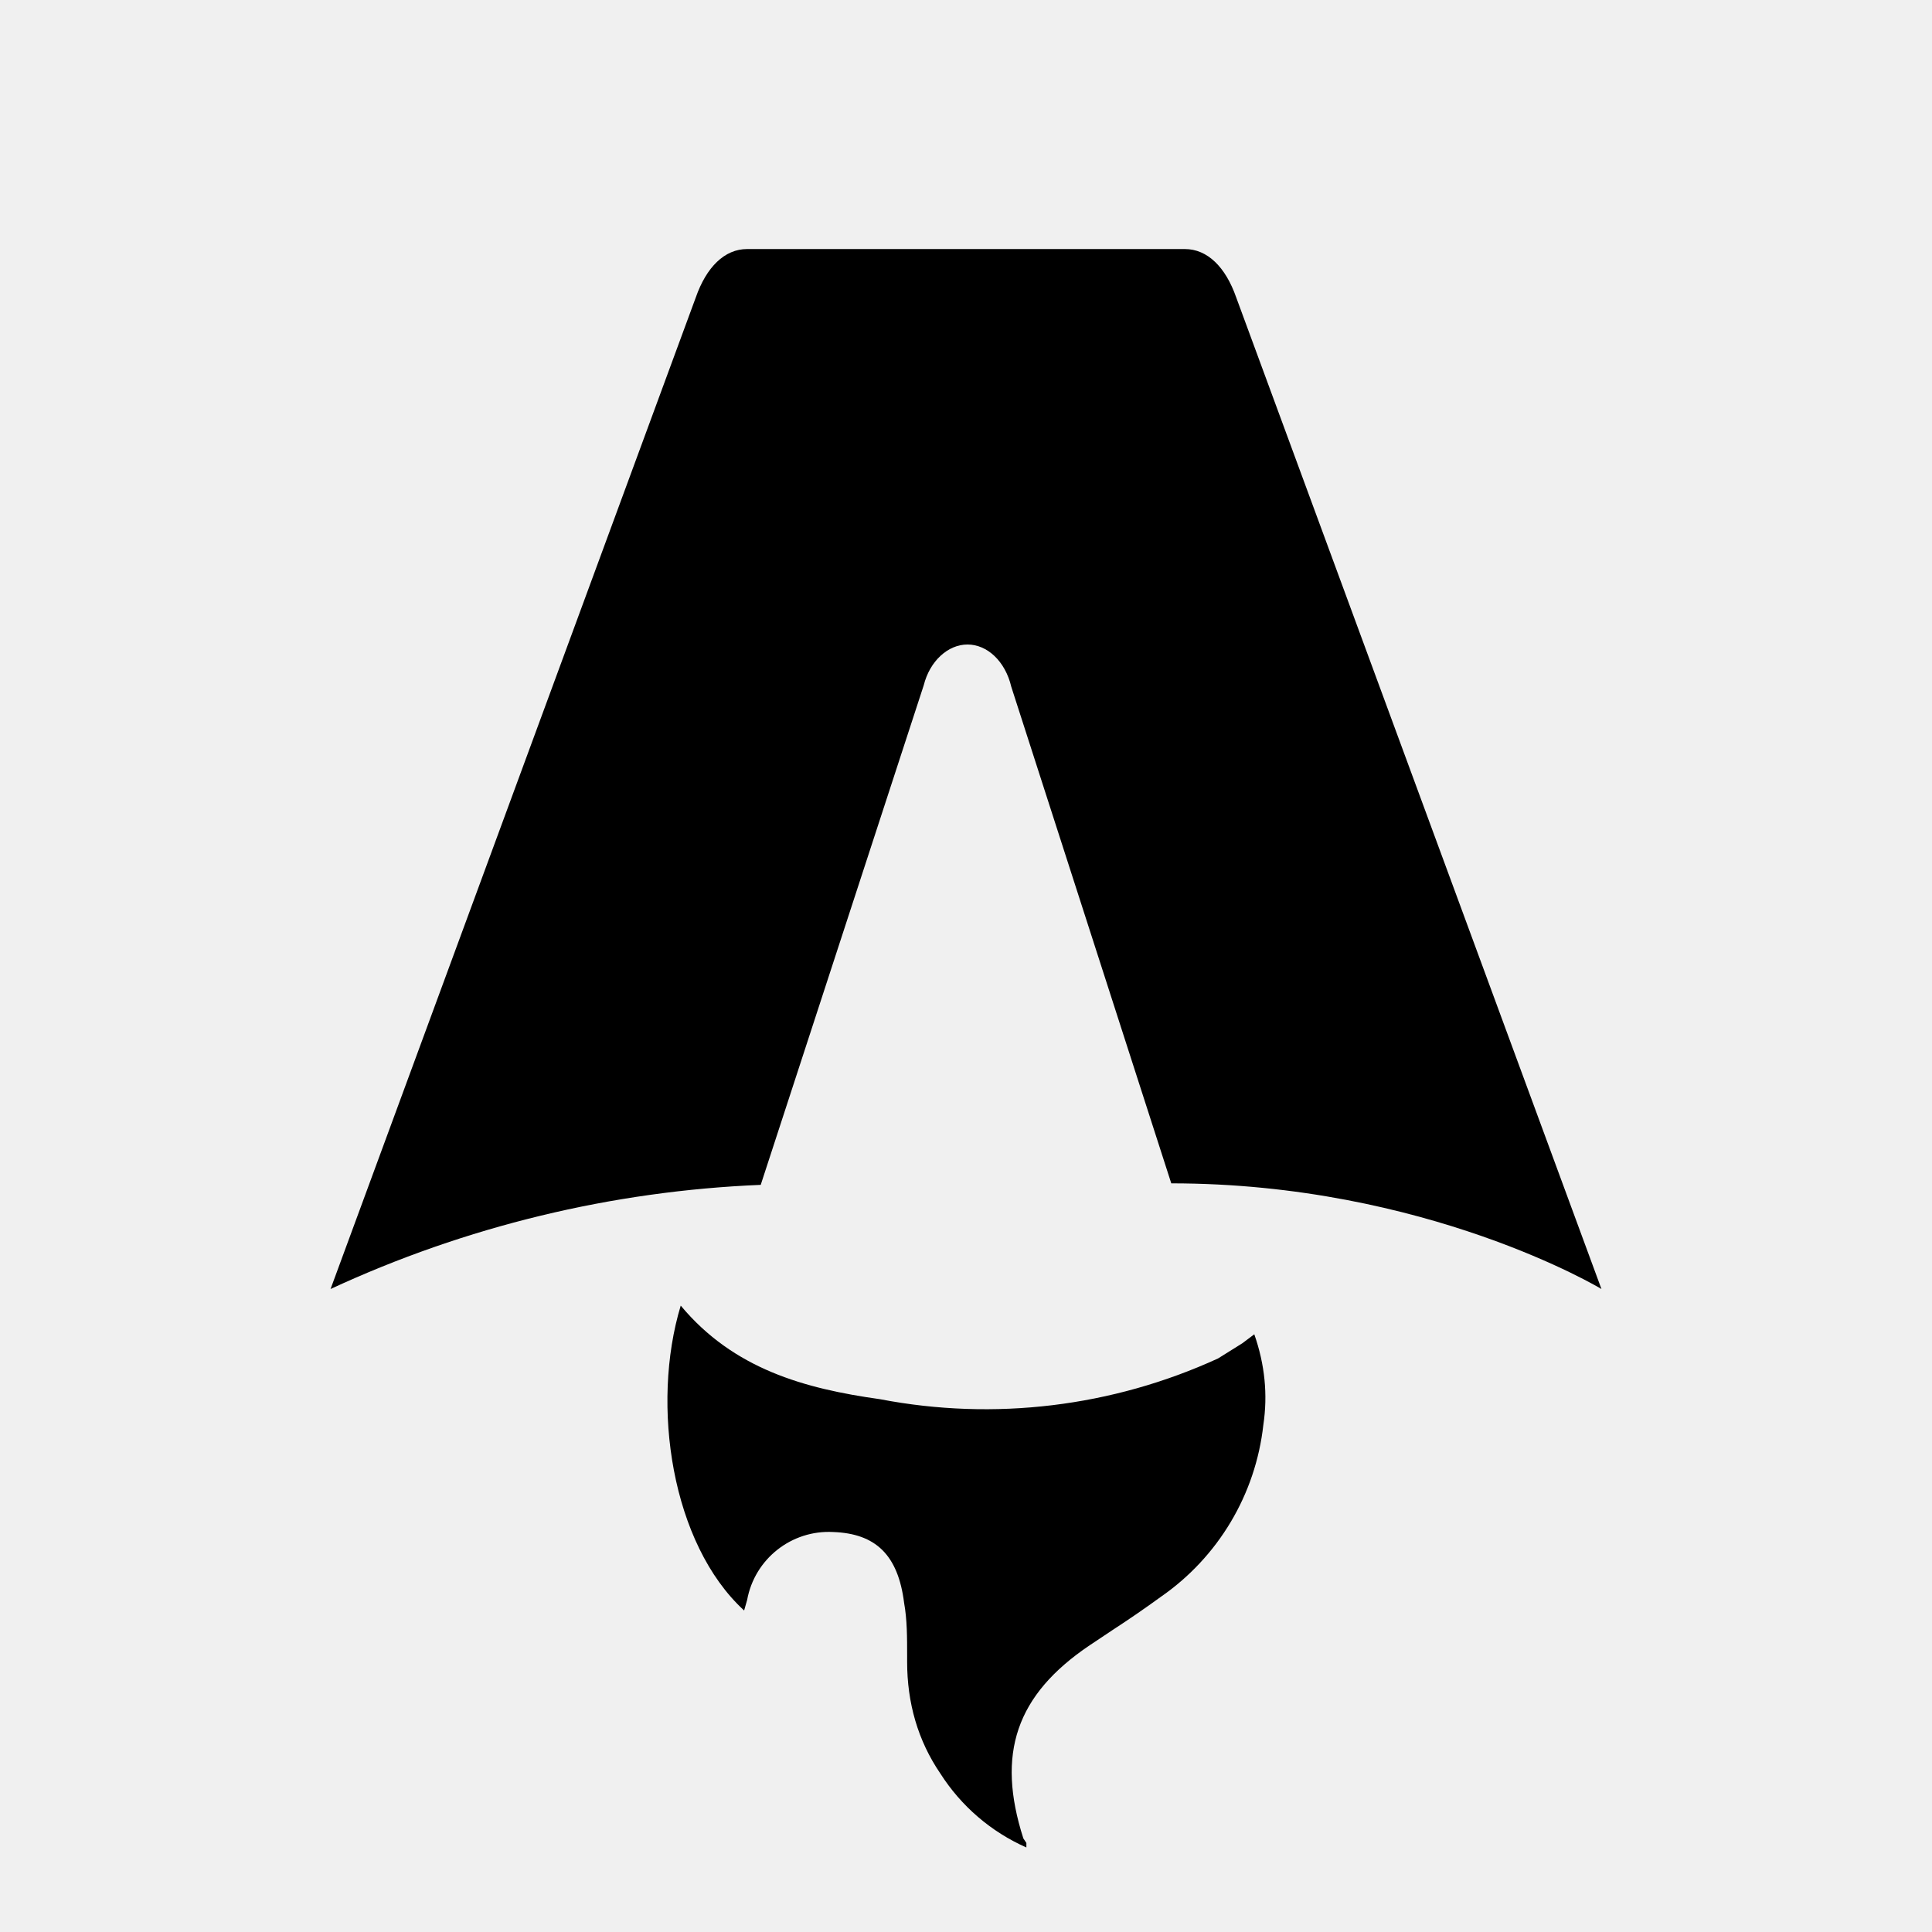
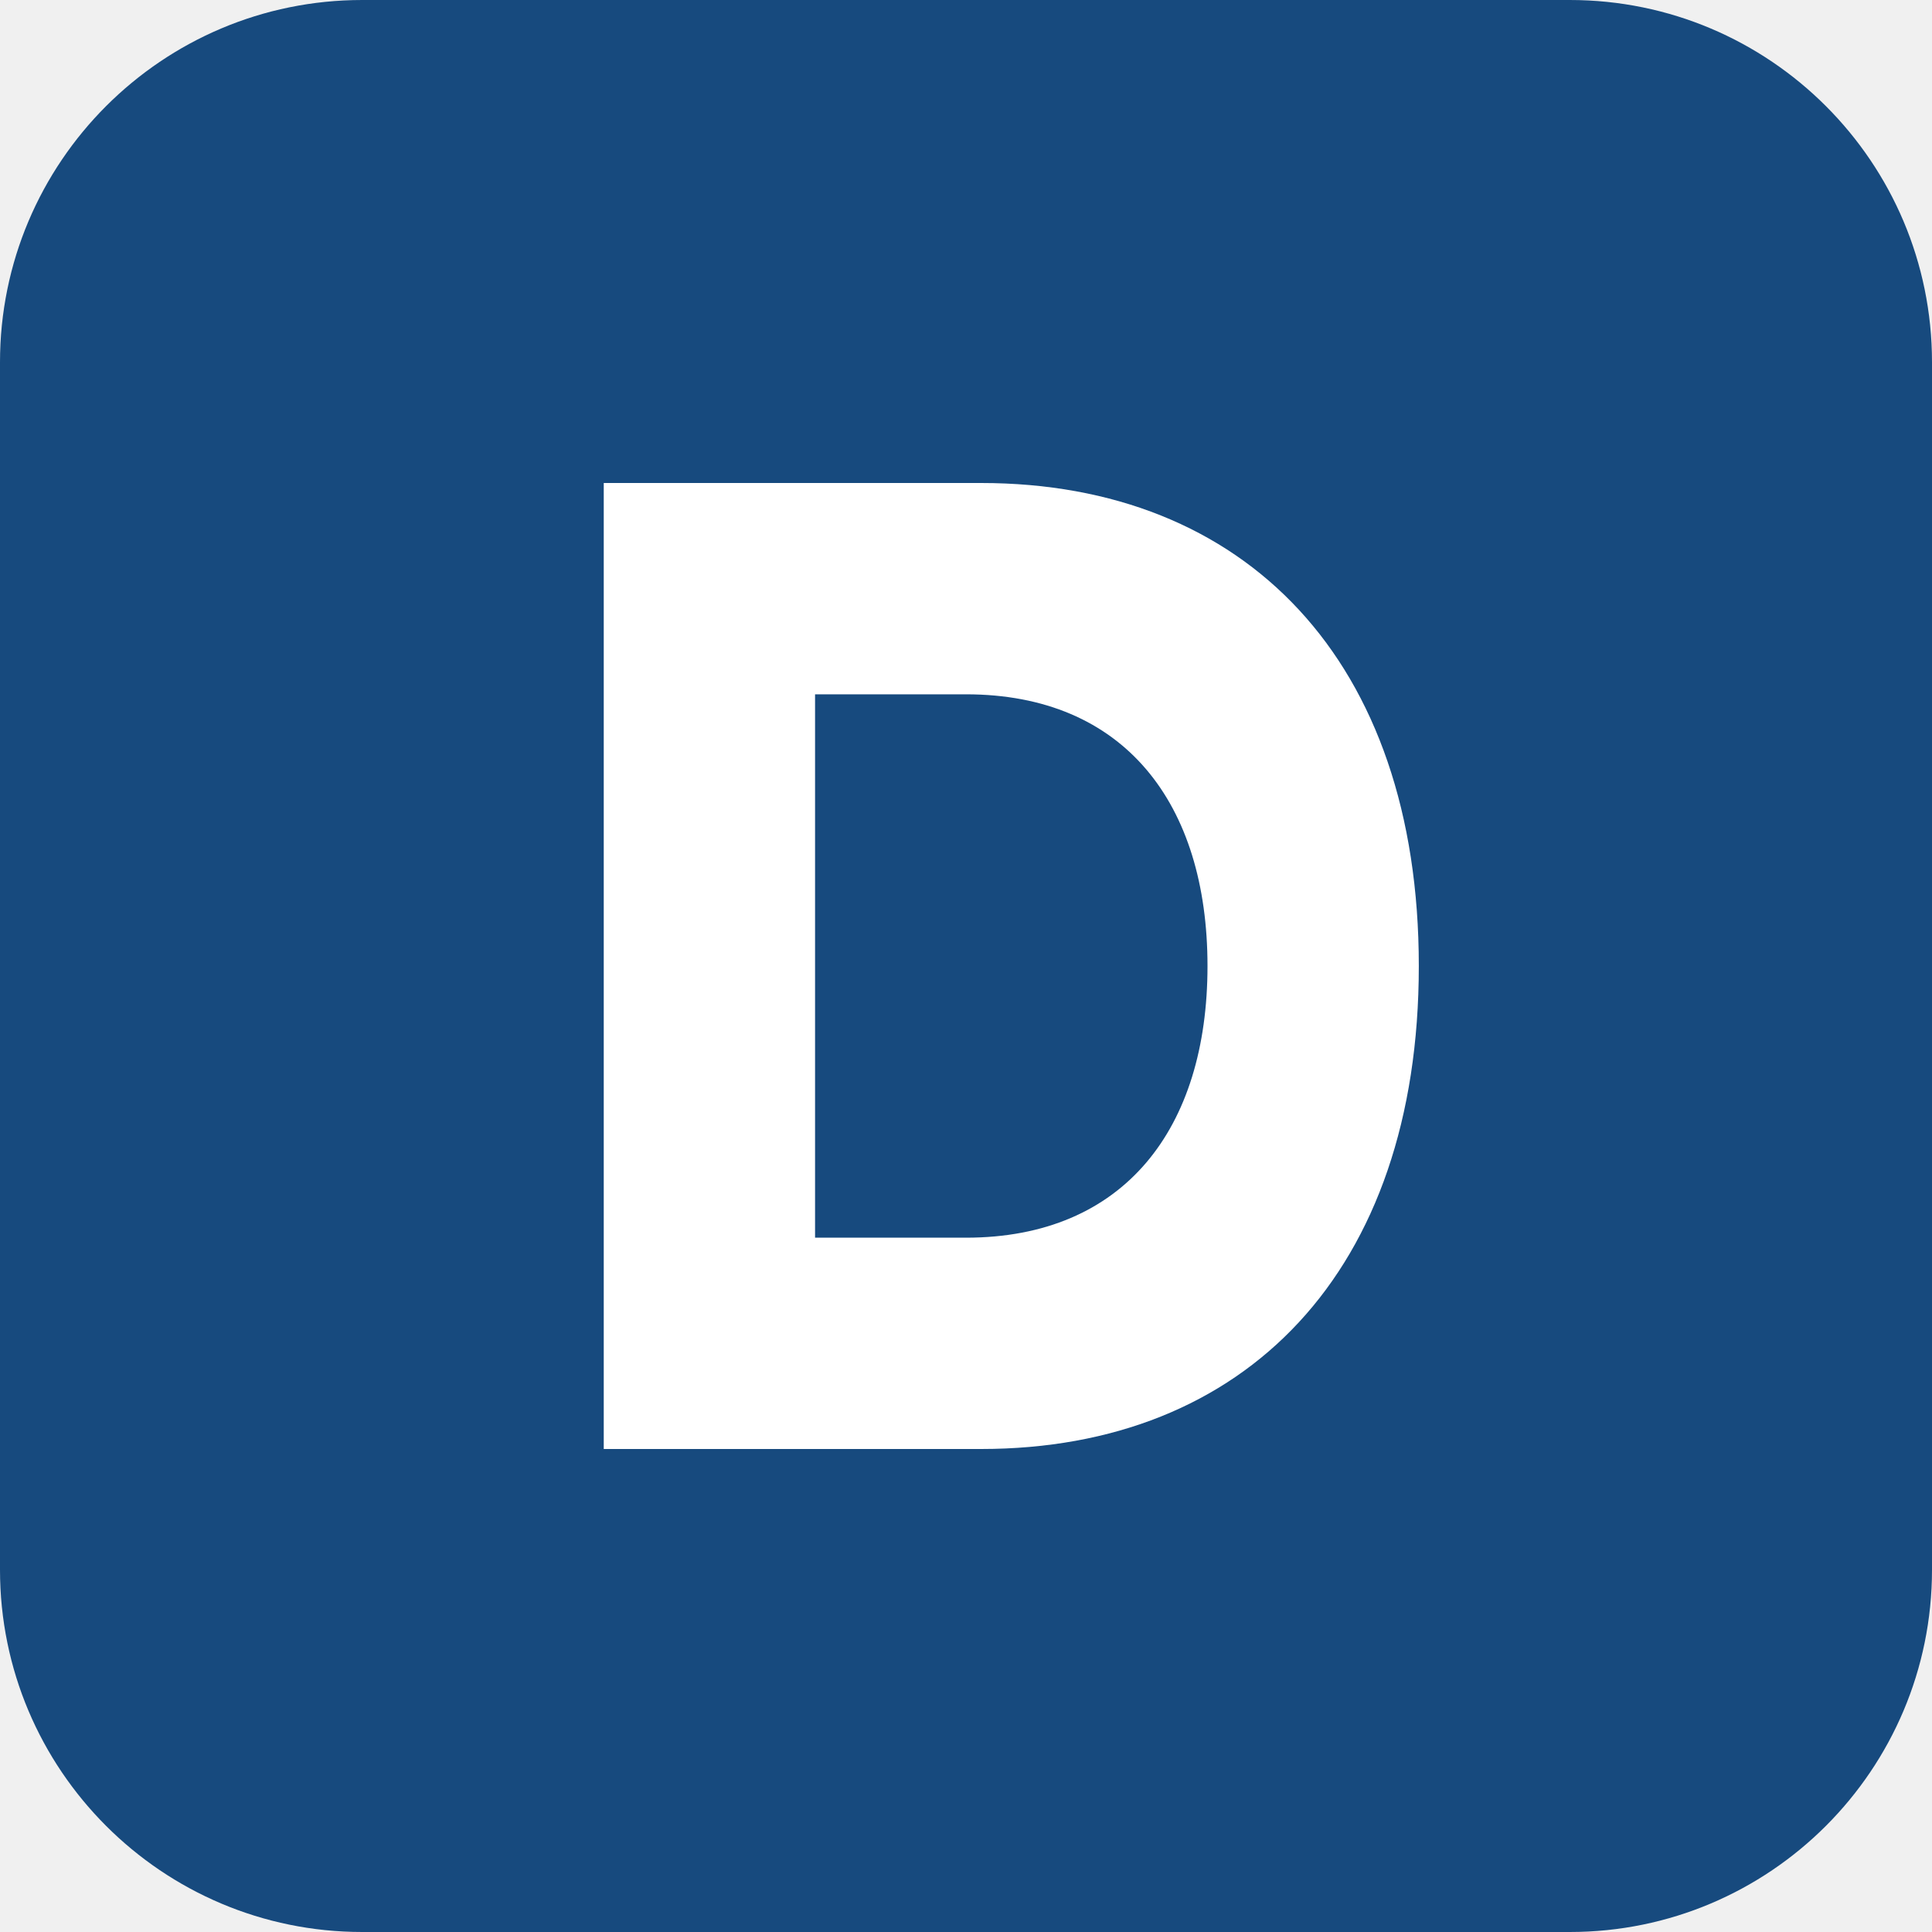
- <svg xmlns="http://www.w3.org/2000/svg" fill="none" viewBox="0 0 128 128">
-   <path d="M50.4 78.5a75.1 75.1 0 0 0-28.5 6.9l24.2-65.7c.7-2 1.9-3.2 3.4-3.2h29c1.5 0 2.7 1.2 3.4 3.2l24.2 65.7s-11.6-7-28.5-7L67 45.5c-.4-1.7-1.6-2.8-2.9-2.8-1.3 0-2.5 1.1-2.9 2.7L50.4 78.5Zm-1.1 28.2Zm-4.2-20.2c-2 6.6-.6 15.8 4.2 20.2a17.5 17.5 0 0 1 .2-.7 5.5 5.5 0 0 1 5.7-4.5c2.8.1 4.3 1.5 4.7 4.7.2 1.1.2 2.3.2 3.5v.4c0 2.7.7 5.2 2.2 7.4a13 13 0 0 0 5.7 4.9v-.3l-.2-.3c-1.8-5.6-.5-9.5 4.4-12.8l1.5-1a73 73 0 0 0 3.2-2.2 16 16 0 0 0 6.8-11.4c.3-2 .1-4-.6-6l-.8.6-1.6 1a37 37 0 0 1-22.4 2.7c-5-.7-9.7-2-13.2-6.2Z" />
-   <style>
-         path { fill: #000; }
-         @media (prefers-color-scheme: dark) {
-             path { fill: #FFF; }
-         }
-     </style>
+ <svg xmlns="http://www.w3.org/2000/svg" width="1024" height="1024" viewBox="0 0 1024 1024">
+   <rect width="1024" height="1024" rx="192" fill="#174A7E" />
+   <path d="M 320 256 H 520 C 660 256 752 350 752 512 C 752 674 660 768 520 768 H 320 V 256 Z M 432 368 V 656 H 512 C 596 656 640 598 640 512 C 640 426 596 368 512 368 H 432 Z" fill="#FFFFFF" />
</svg>
